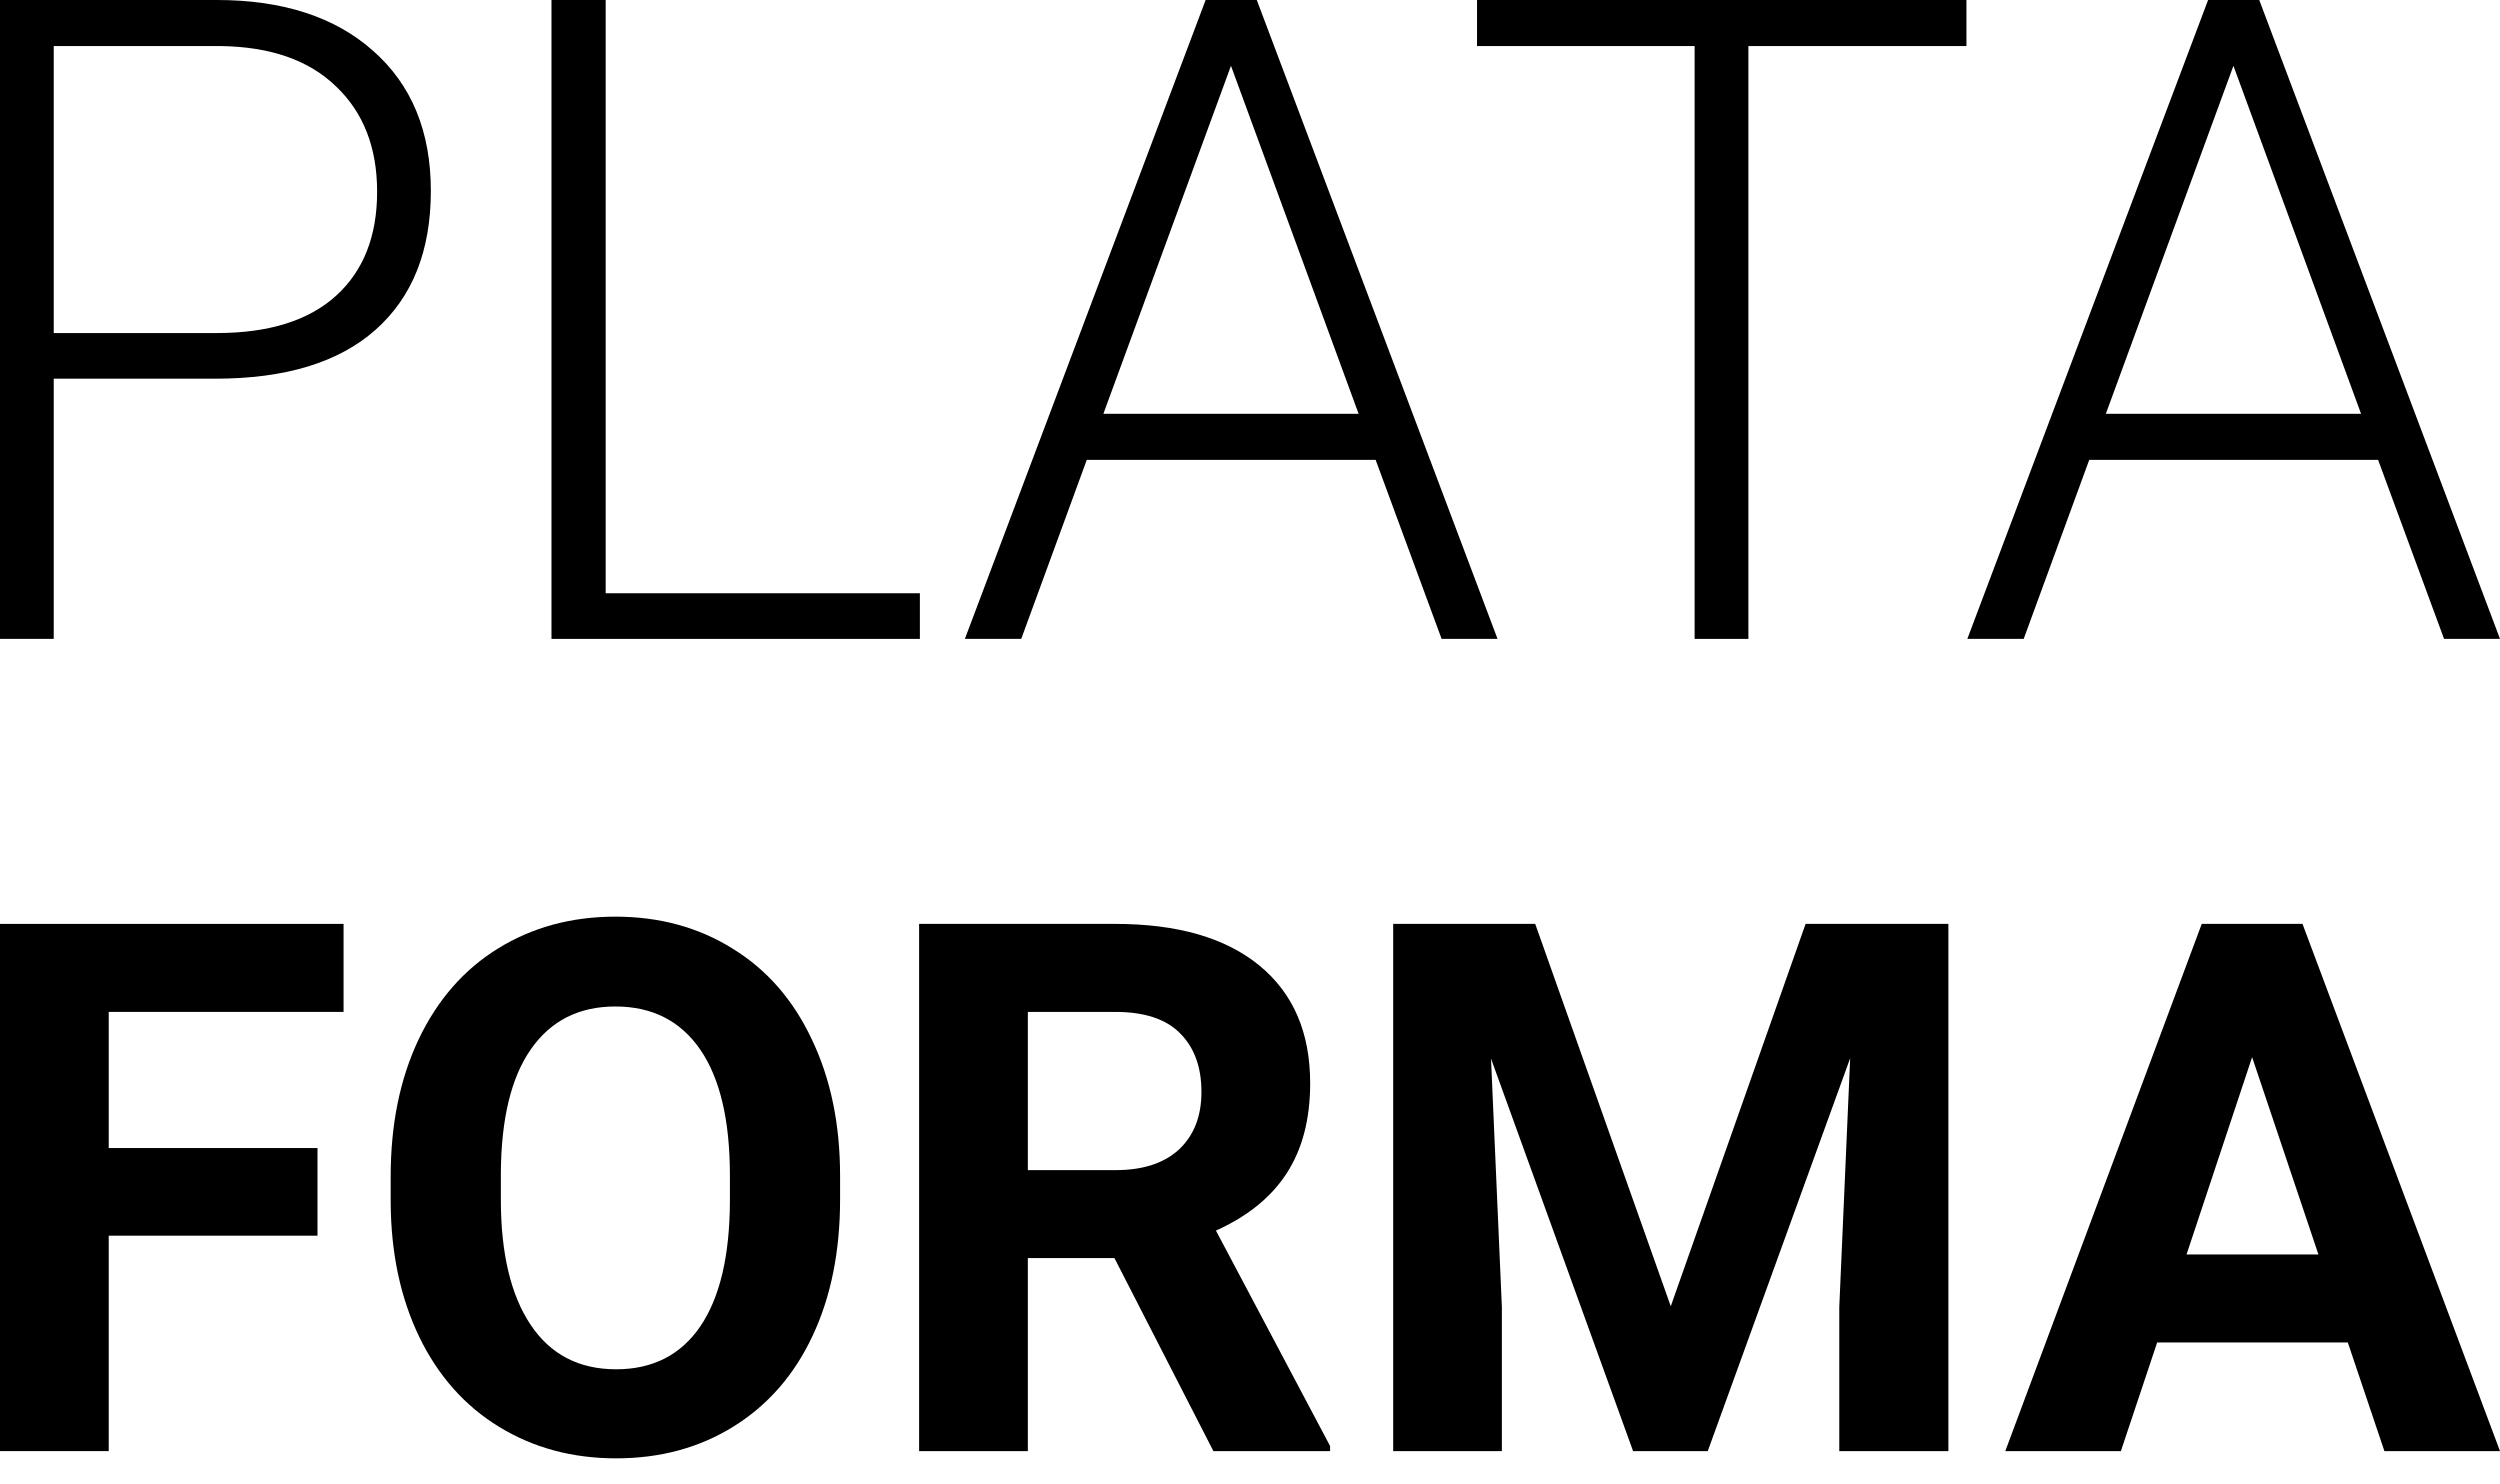
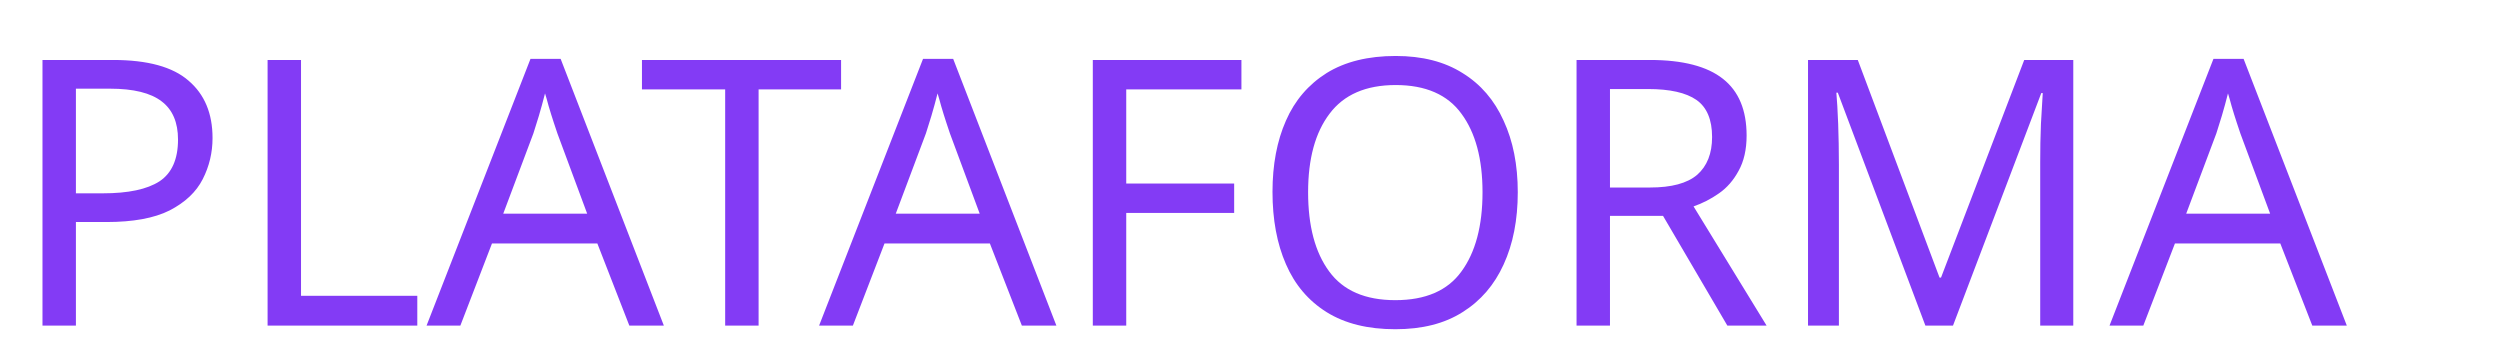
- <svg xmlns="http://www.w3.org/2000/svg" width="59" height="35" viewBox="0 0 59 35" fill="none">
-   <path d="M1.268 8.937V15.078H0V0H5.115C6.676 0 7.907 0.4 8.807 1.201C9.715 2.002 10.168 3.103 10.168 4.505C10.168 5.92 9.732 7.014 8.859 7.787C7.992 8.554 6.734 8.937 5.084 8.937H1.268ZM1.268 7.86H5.115C6.346 7.86 7.284 7.566 7.931 6.98C8.577 6.393 8.9 5.575 8.9 4.525C8.9 3.483 8.577 2.654 7.931 2.04C7.291 1.419 6.38 1.101 5.198 1.087H1.268V7.86Z" fill="black" />
-   <path d="M14.294 14.001H21.709V15.078H13.015V0H14.294V14.001Z" fill="black" />
-   <path d="M32.465 10.853H25.648L24.101 15.078H22.771L28.453 0H29.66L35.342 15.078H34.022L32.465 10.853ZM26.04 9.765H32.063L29.051 1.553L26.04 9.765Z" fill="black" />
-   <path d="M46.408 1.087H41.262V15.078H39.993V1.087H34.858V0H46.408V1.087Z" fill="black" />
-   <path d="M56.123 10.853H49.306L47.759 15.078H46.429L52.111 0H53.318L59 15.078H57.68L56.123 10.853ZM49.698 9.765H55.721L52.709 1.553L49.698 9.765Z" fill="black" />
-   <path d="M7.493 29.162H2.566V34.246H0V21.804H8.108V23.881H2.566V27.094H7.493V29.162Z" fill="black" />
-   <path d="M19.826 28.307C19.826 29.532 19.61 30.606 19.176 31.528C18.743 32.451 18.121 33.163 17.312 33.665C16.508 34.166 15.584 34.417 14.54 34.417C13.508 34.417 12.588 34.169 11.778 33.673C10.968 33.178 10.341 32.471 9.896 31.554C9.451 30.631 9.226 29.572 9.22 28.375V27.76C9.22 26.535 9.44 25.459 9.879 24.53C10.324 23.596 10.948 22.881 11.752 22.385C12.562 21.884 13.486 21.633 14.523 21.633C15.561 21.633 16.482 21.884 17.286 22.385C18.096 22.881 18.72 23.596 19.159 24.53C19.604 25.459 19.826 26.532 19.826 27.752V28.307ZM17.226 27.743C17.226 26.438 16.992 25.447 16.525 24.769C16.057 24.091 15.39 23.753 14.523 23.753C13.662 23.753 12.998 24.089 12.53 24.761C12.063 25.427 11.826 26.407 11.82 27.7V28.307C11.82 29.577 12.054 30.563 12.522 31.264C12.989 31.964 13.662 32.315 14.54 32.315C15.402 32.315 16.063 31.979 16.525 31.306C16.987 30.628 17.221 29.643 17.226 28.35V27.743Z" fill="black" />
-   <path d="M26.301 29.691H24.257V34.246H21.691V21.804H26.318C27.789 21.804 28.924 22.132 29.722 22.787C30.521 23.442 30.92 24.368 30.92 25.564C30.92 26.413 30.735 27.122 30.364 27.692C29.999 28.256 29.443 28.706 28.696 29.042L31.39 34.126V34.246H28.636L26.301 29.691ZM24.257 27.615H26.327C26.971 27.615 27.47 27.453 27.824 27.128C28.177 26.797 28.354 26.344 28.354 25.769C28.354 25.182 28.186 24.721 27.849 24.385C27.518 24.049 27.008 23.881 26.318 23.881H24.257V27.615Z" fill="black" />
-   <path d="M36.231 21.804L39.43 30.828L42.612 21.804H45.982V34.246H43.407V30.845L43.664 24.974L40.303 34.246H38.541L35.188 24.983L35.444 30.845V34.246H32.879V21.804H36.231Z" fill="black" />
-   <path d="M55.408 31.682H50.909L50.053 34.246H47.325L51.961 21.804H54.339L59 34.246H56.272L55.408 31.682ZM51.602 29.606H54.715L53.15 24.949L51.602 29.606Z" fill="black" />
+ <svg xmlns="http://www.w3.org/2000/svg" version="1.1" id="Layer_1" x="0px" y="0px" width="107.5px" height="15.5px" viewBox="8.5 -2.5 107.5 15.5" enable-background="new 8.5 -2.5 107.5 15.5" xml:space="preserve">
+   <text transform="matrix(1 0 0 1 8.7798 11.5005)" fill="#833BF5" font-family="'Roboto-Bold'" font-size="16">PLATAFORMA</text>
</svg>
